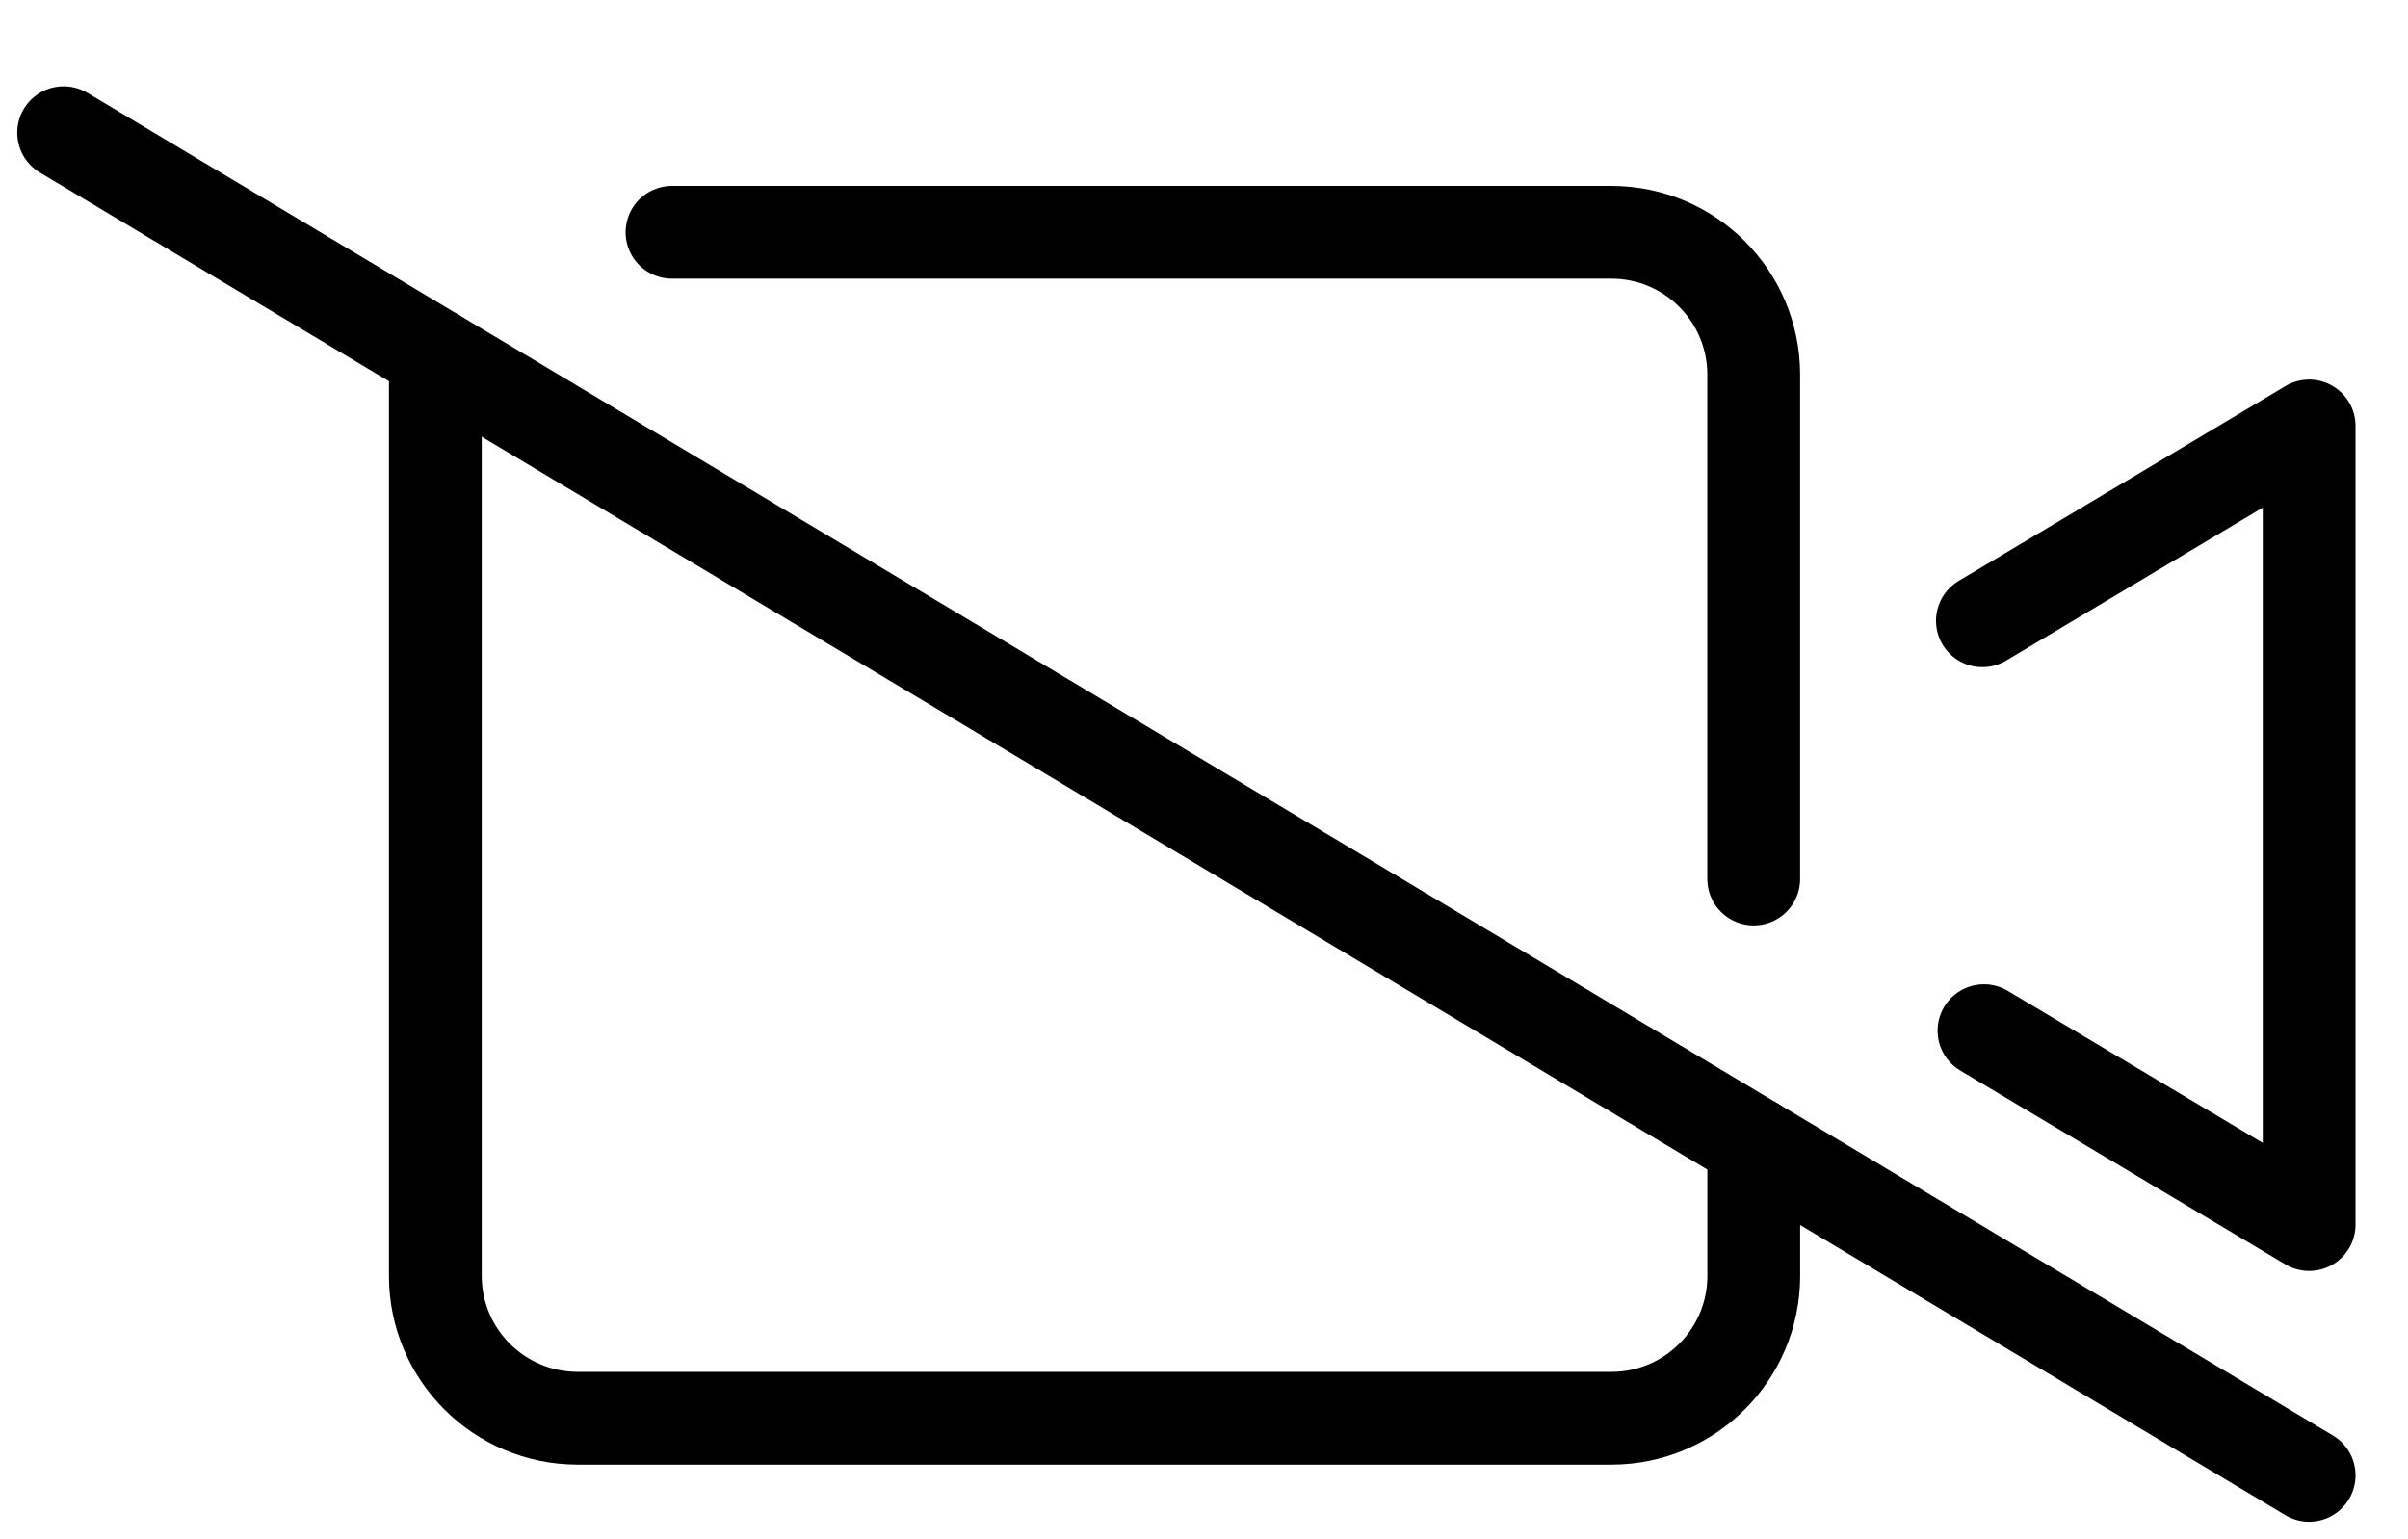
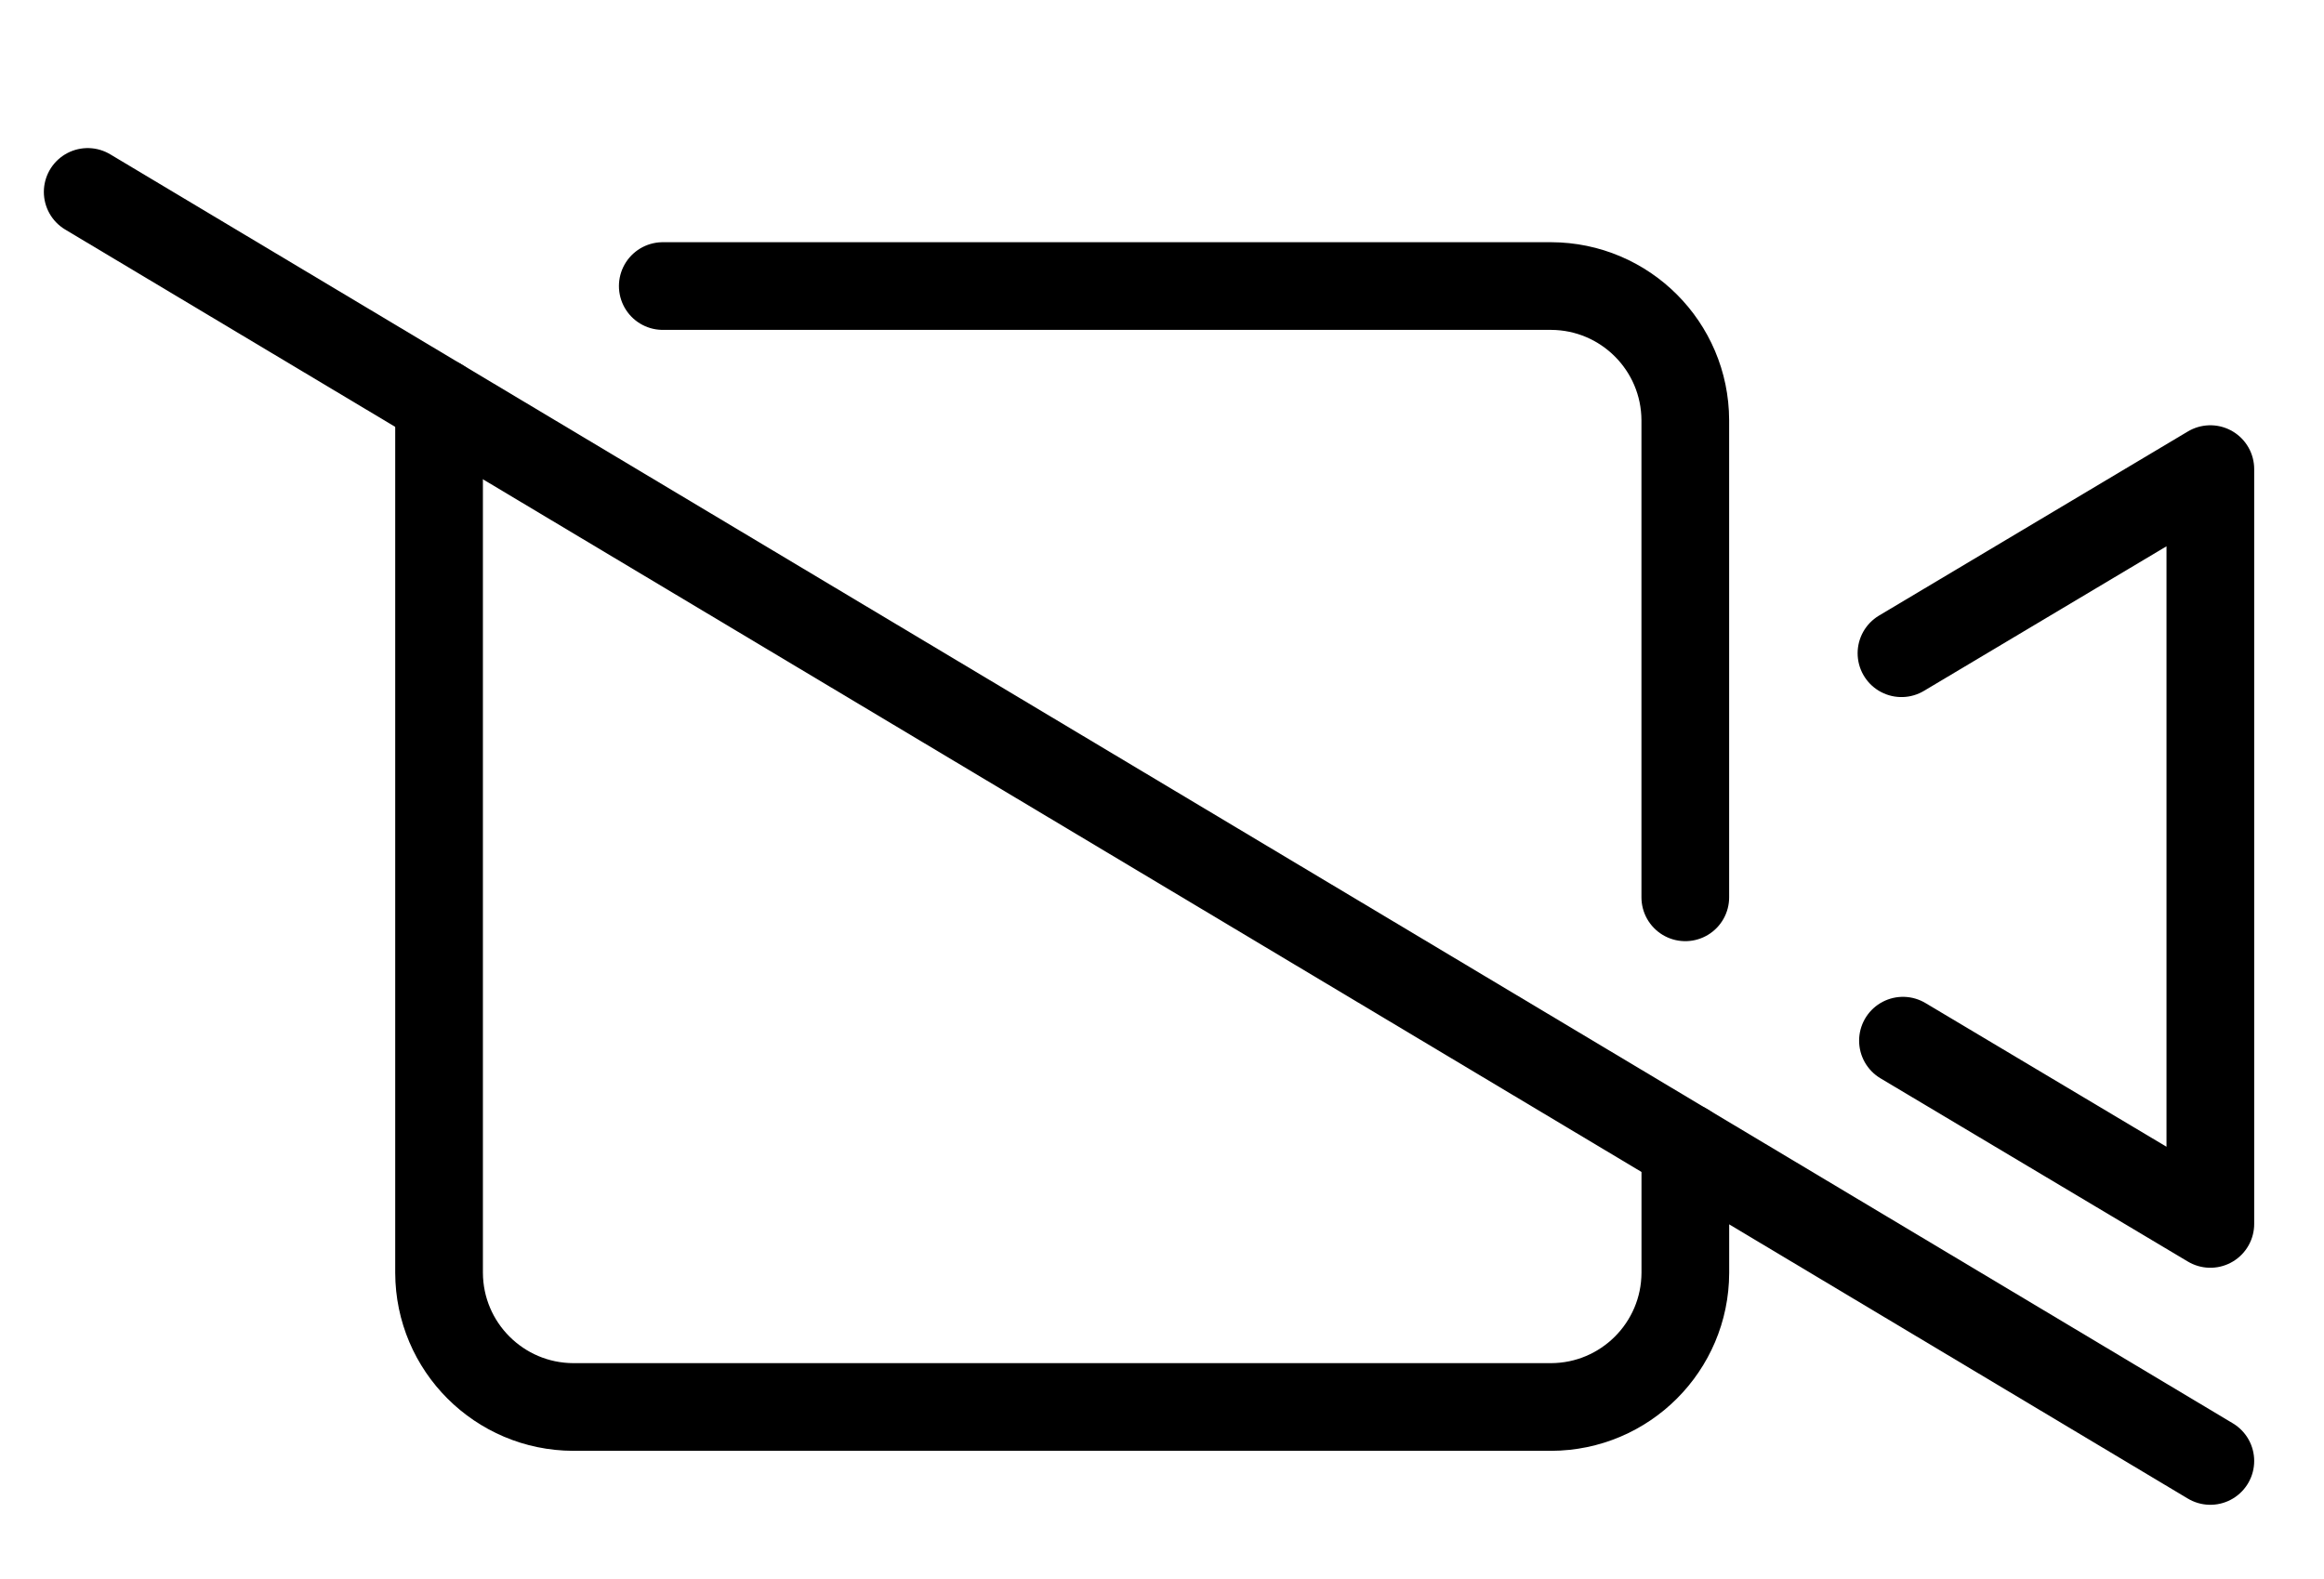
- <svg xmlns="http://www.w3.org/2000/svg" width="51.911" height="33.18" viewBox="0 0 51.911 33.18">
-   <g id="video_off_icon" transform="translate(-75.425 -358.565)">
-     <path id="Path_143" data-name="Path 143" d="M78.711,358.565" transform="translate(2.827)" fill="none" stroke="#000" stroke-linecap="round" stroke-linejoin="round" stroke-width="2" />
-     <path id="Path_144" data-name="Path 144" d="M78.212,359.4" transform="translate(2.09 1.233)" fill="none" stroke="#000" stroke-linecap="round" stroke-linejoin="round" stroke-width="2" />
-     <g id="Group_36" data-name="Group 36" transform="translate(76.797 361.426)">
+ <svg xmlns="http://www.w3.org/2000/svg" width="53" height="36" viewBox="0 0 53 36">
+   <g id="video_off_icon" transform="translate(-74.797 -357.048)">
+     <g id="video_off_icon-2" data-name="video_off_icon" transform="translate(76.797 361.426)">
      <path id="Path_145" data-name="Path 145" d="M97.2,369.622" transform="translate(-46.662 -345.097)" fill="none" stroke="#000" stroke-linecap="round" stroke-linejoin="round" stroke-width="2" />
      <path id="Path_146" data-name="Path 146" d="M93.531,375.311l7.01,4.18V362.273l-7.044,4.2" transform="translate(-52.133 -355.95)" fill="none" stroke="#000" stroke-linecap="round" stroke-linejoin="round" stroke-width="2" />
      <line id="Line_140" data-name="Line 140" x2="48.408" y2="28.948" fill="none" stroke="#000" stroke-linecap="round" stroke-linejoin="round" stroke-width="2" />
      <path id="Path_147" data-name="Path 147" d="M96.7,370.457" transform="translate(-47.401 -343.864)" fill="none" stroke="#000" stroke-linecap="round" stroke-linejoin="round" stroke-width="2" />
      <path id="Path_148" data-name="Path 148" d="M108.452,378.651v2.868a3.07,3.07,0,0,1-3.061,3.061h-22.3a3.07,3.07,0,0,1-3.061-3.061V361.655" transform="translate(-72.017 -356.863)" fill="none" stroke="#000" stroke-linecap="round" stroke-linejoin="round" stroke-width="2" />
      <path id="Path_149" data-name="Path 149" d="M82.092,360.587H102.35a3.07,3.07,0,0,1,3.061,3.061v10.883" transform="translate(-68.977 -358.44)" fill="none" stroke="#000" stroke-linecap="round" stroke-linejoin="round" stroke-width="2" />
      <path id="Path_150" data-name="Path 150" d="M80.033,361.655" transform="translate(-72.017 -356.863)" fill="none" stroke="#000" stroke-linecap="round" stroke-linejoin="round" stroke-width="2" />
    </g>
+     <rect id="sizer" width="53" height="36" transform="translate(74.797 357.048)" fill="none" />
  </g>
</svg>
